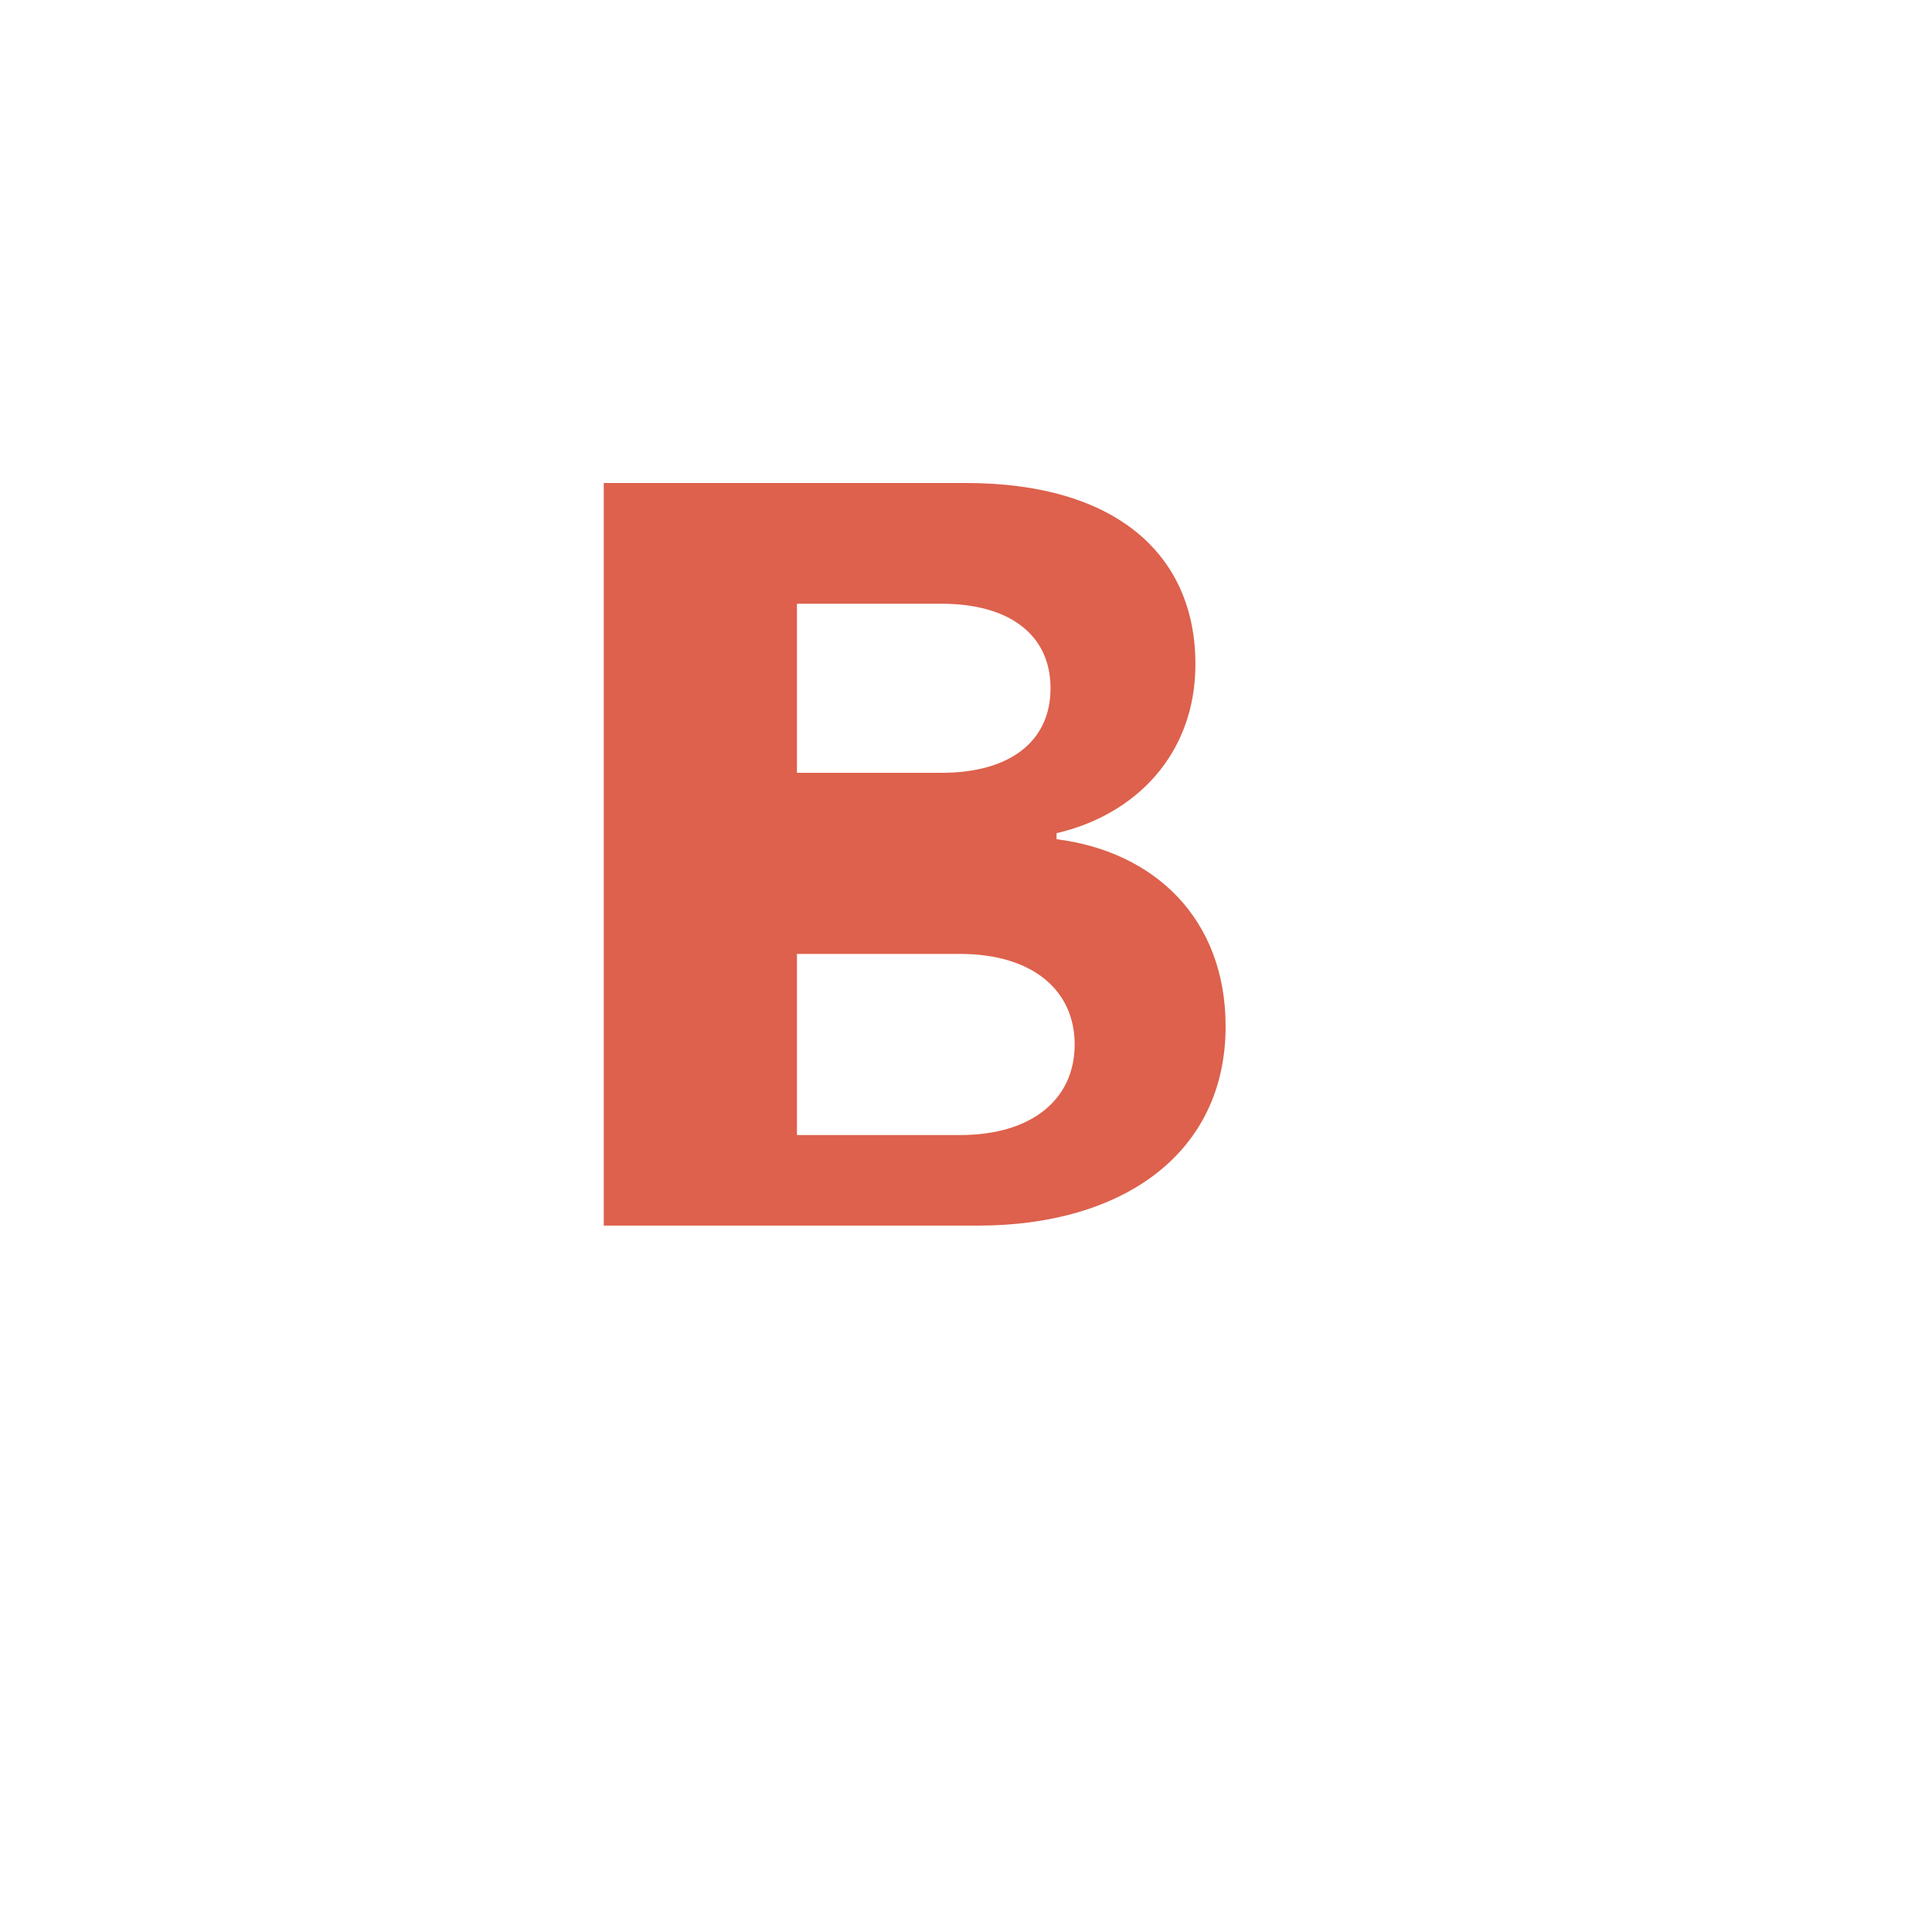
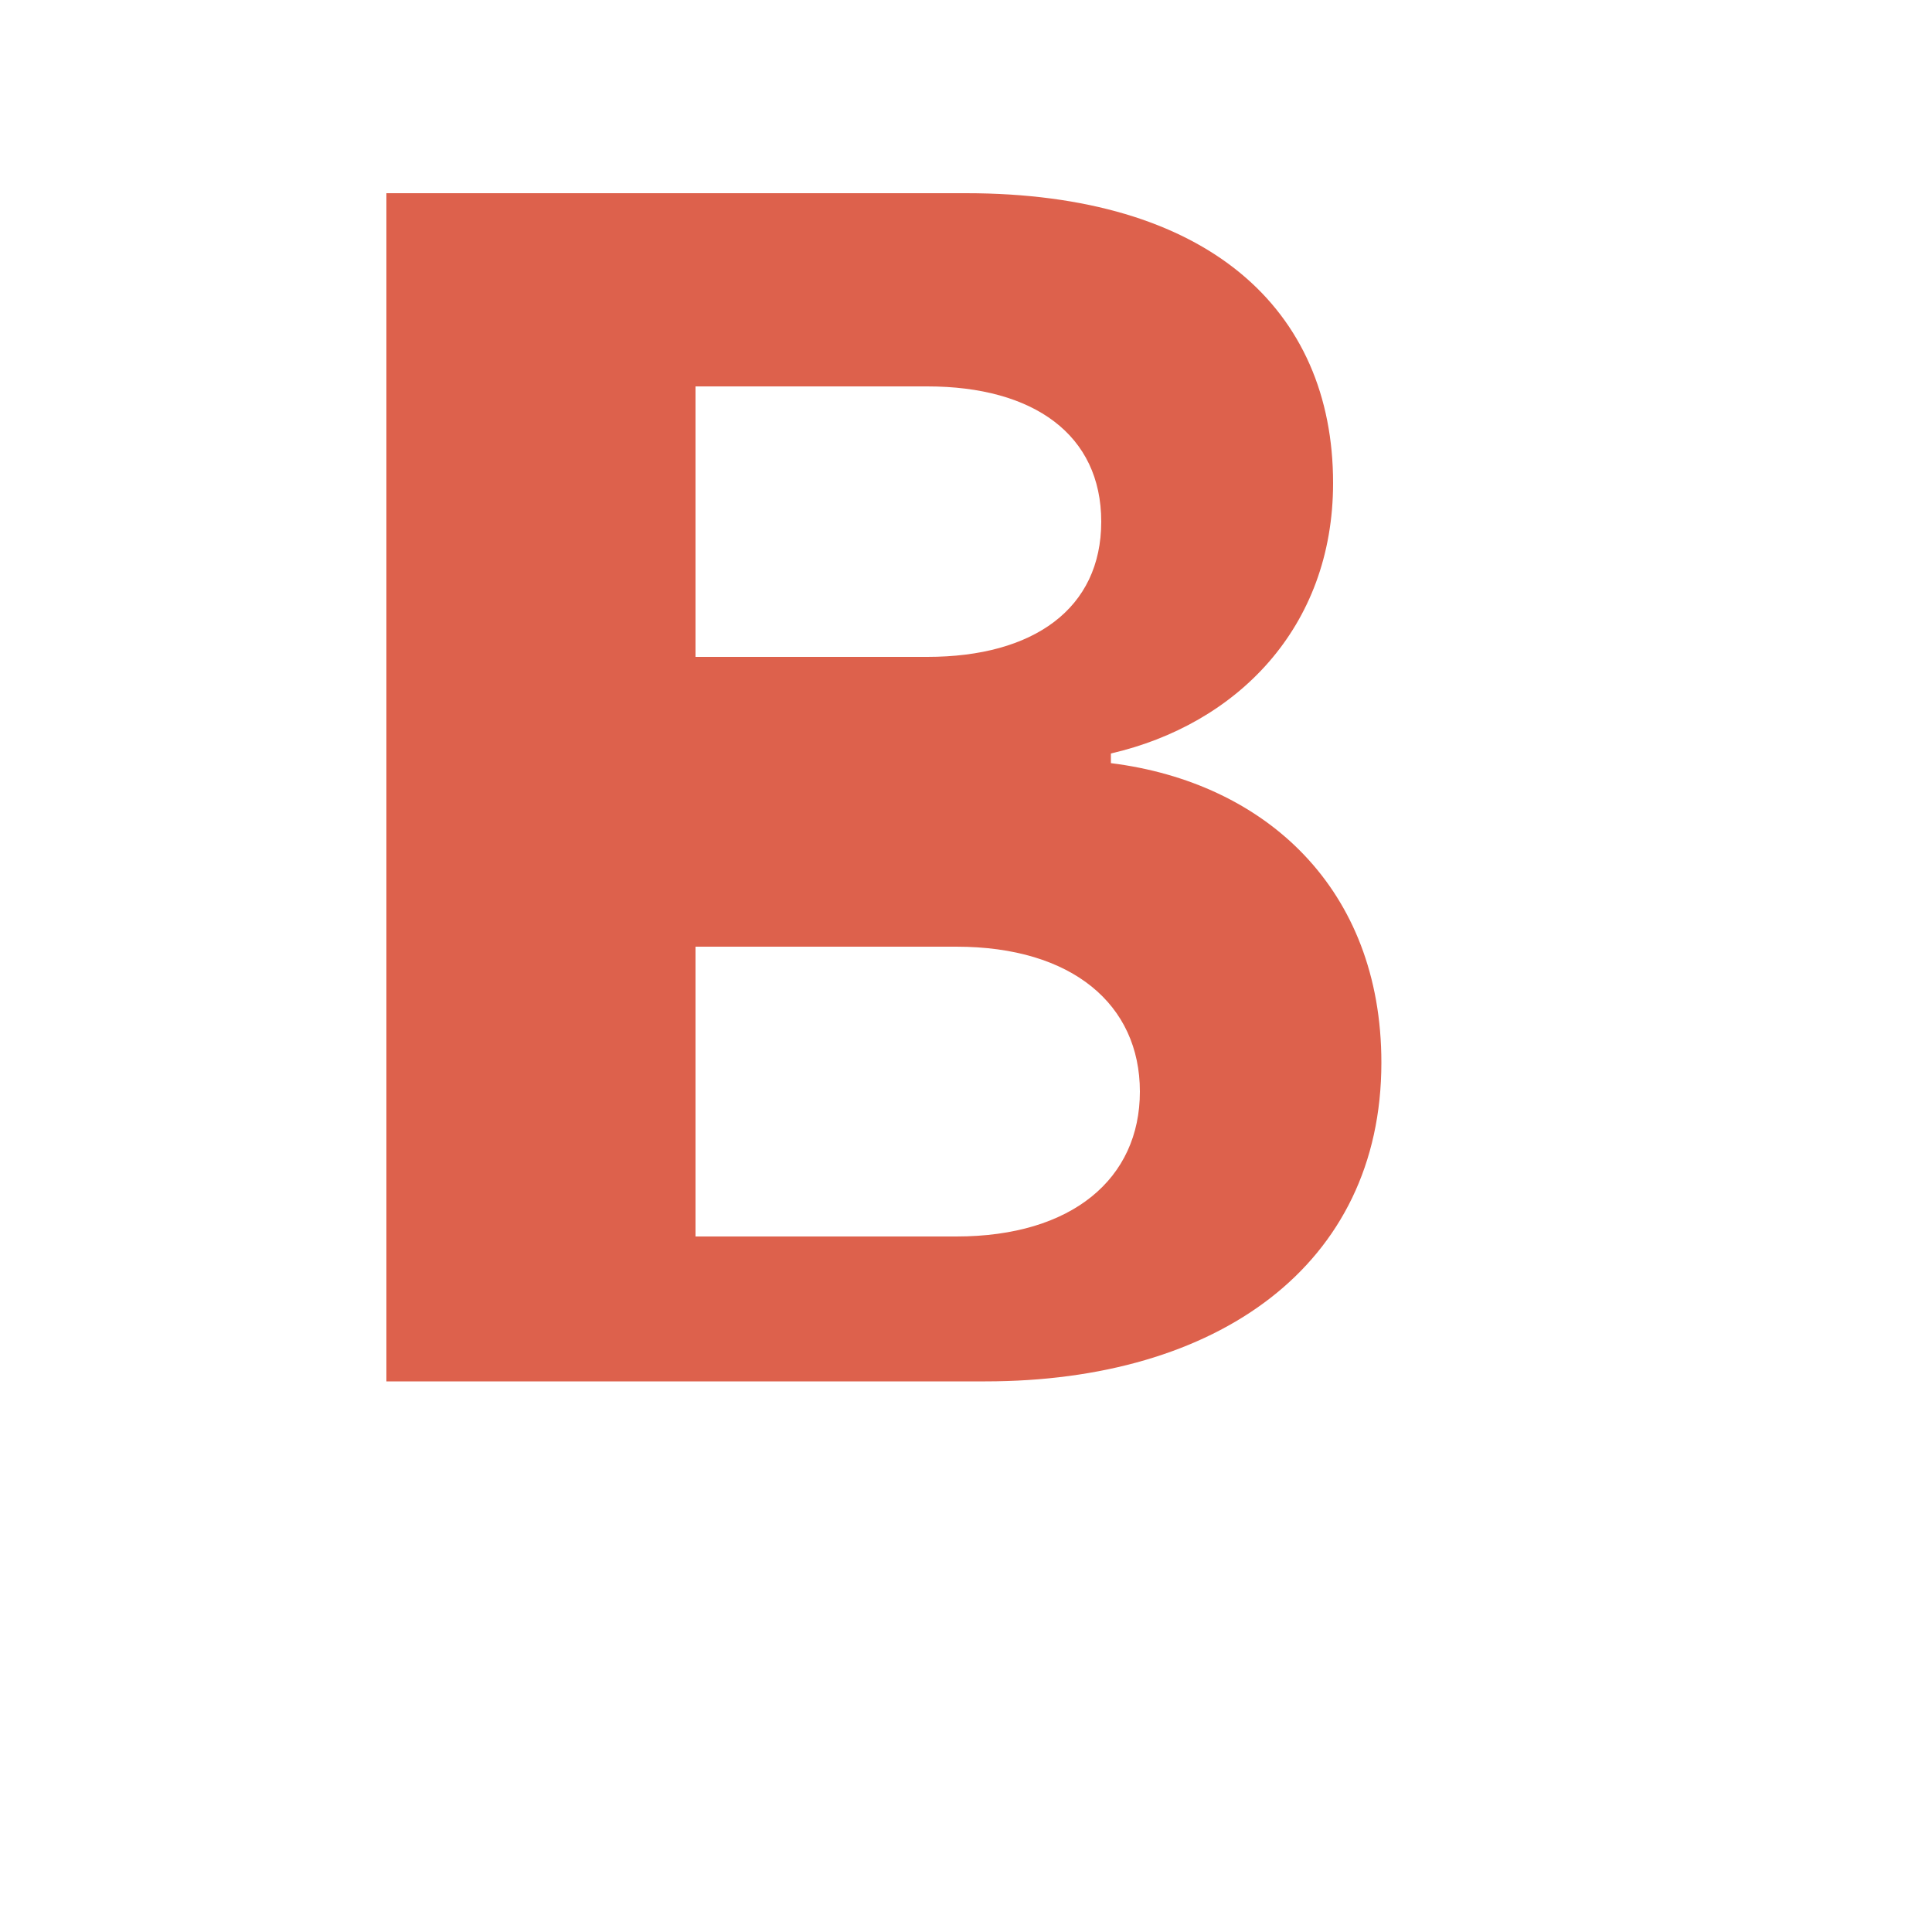
- <svg xmlns="http://www.w3.org/2000/svg" viewBox="0 0 32 32" width="32" height="32">
-   <path d="M10 8h6c2.5 0 3.8 1.2 3.8 3 0 1.5-1 2.5-2.3 2.8v0.1c1.6 0.2 2.8 1.3 2.8 3.1 0 2.1-1.7 3.3-4.1 3.3H10V8zm3.2 4.8h2.4c1.1 0 1.8-0.5 1.8-1.4s-0.7-1.4-1.8-1.4h-2.4v2.8zm0 3v3h2.7c1.2 0 1.9-0.6 1.9-1.5s-0.7-1.5-1.9-1.5h-2.7z" fill="#DD614C" />
+ <svg xmlns="http://www.w3.org/2000/svg" viewBox="0 0 32 32" width="64" height="64">
+   <g transform="translate(16,16) scale(1.6) translate(-16,-16)">
+     <path d="M10 8h6c2.5 0 3.8 1.2 3.8 3 0 1.5-1 2.5-2.3 2.8v0.1c1.6 0.2 2.8 1.3 2.8 3.1 0 2.1-1.7 3.3-4.1 3.3H10V8zm3.2 4.8h2.4c1.1 0 1.8-0.5 1.8-1.4s-0.7-1.4-1.8-1.4h-2.4v2.8zm0 3v3h2.7c1.2 0 1.9-0.6 1.9-1.5s-0.7-1.5-1.9-1.5h-2.7z" fill="#DD614C" />
+   </g>
</svg>
